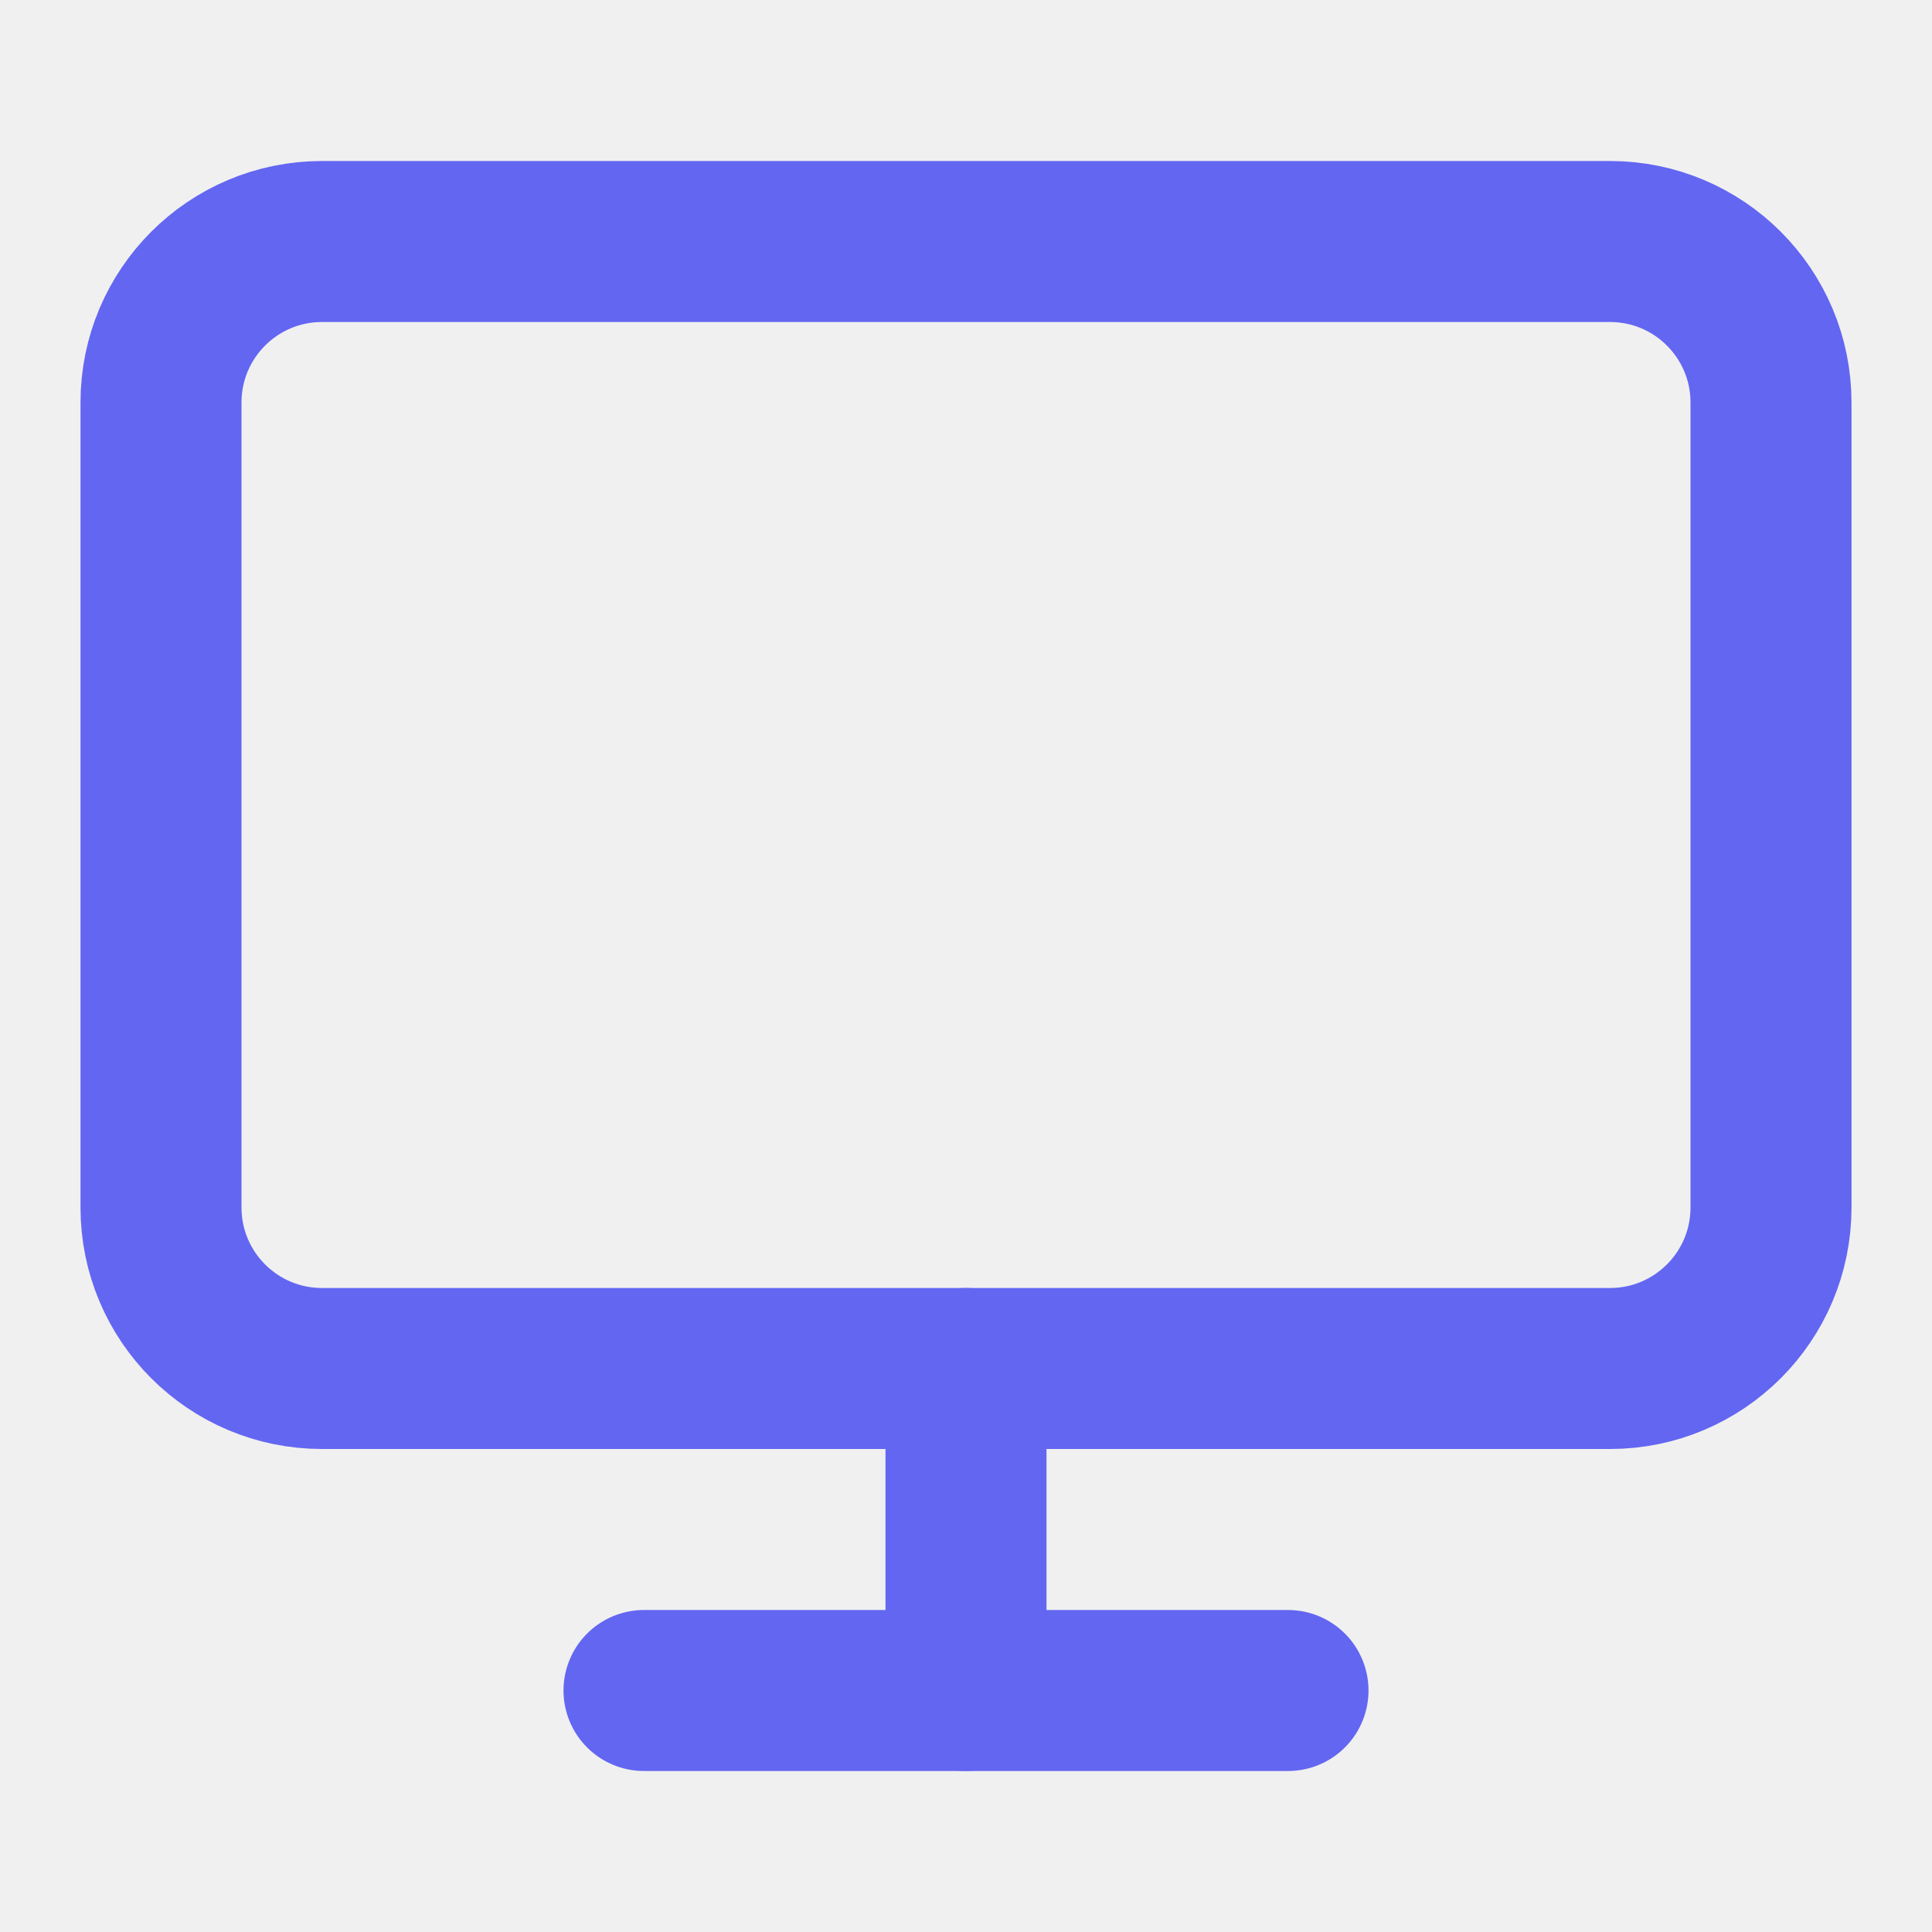
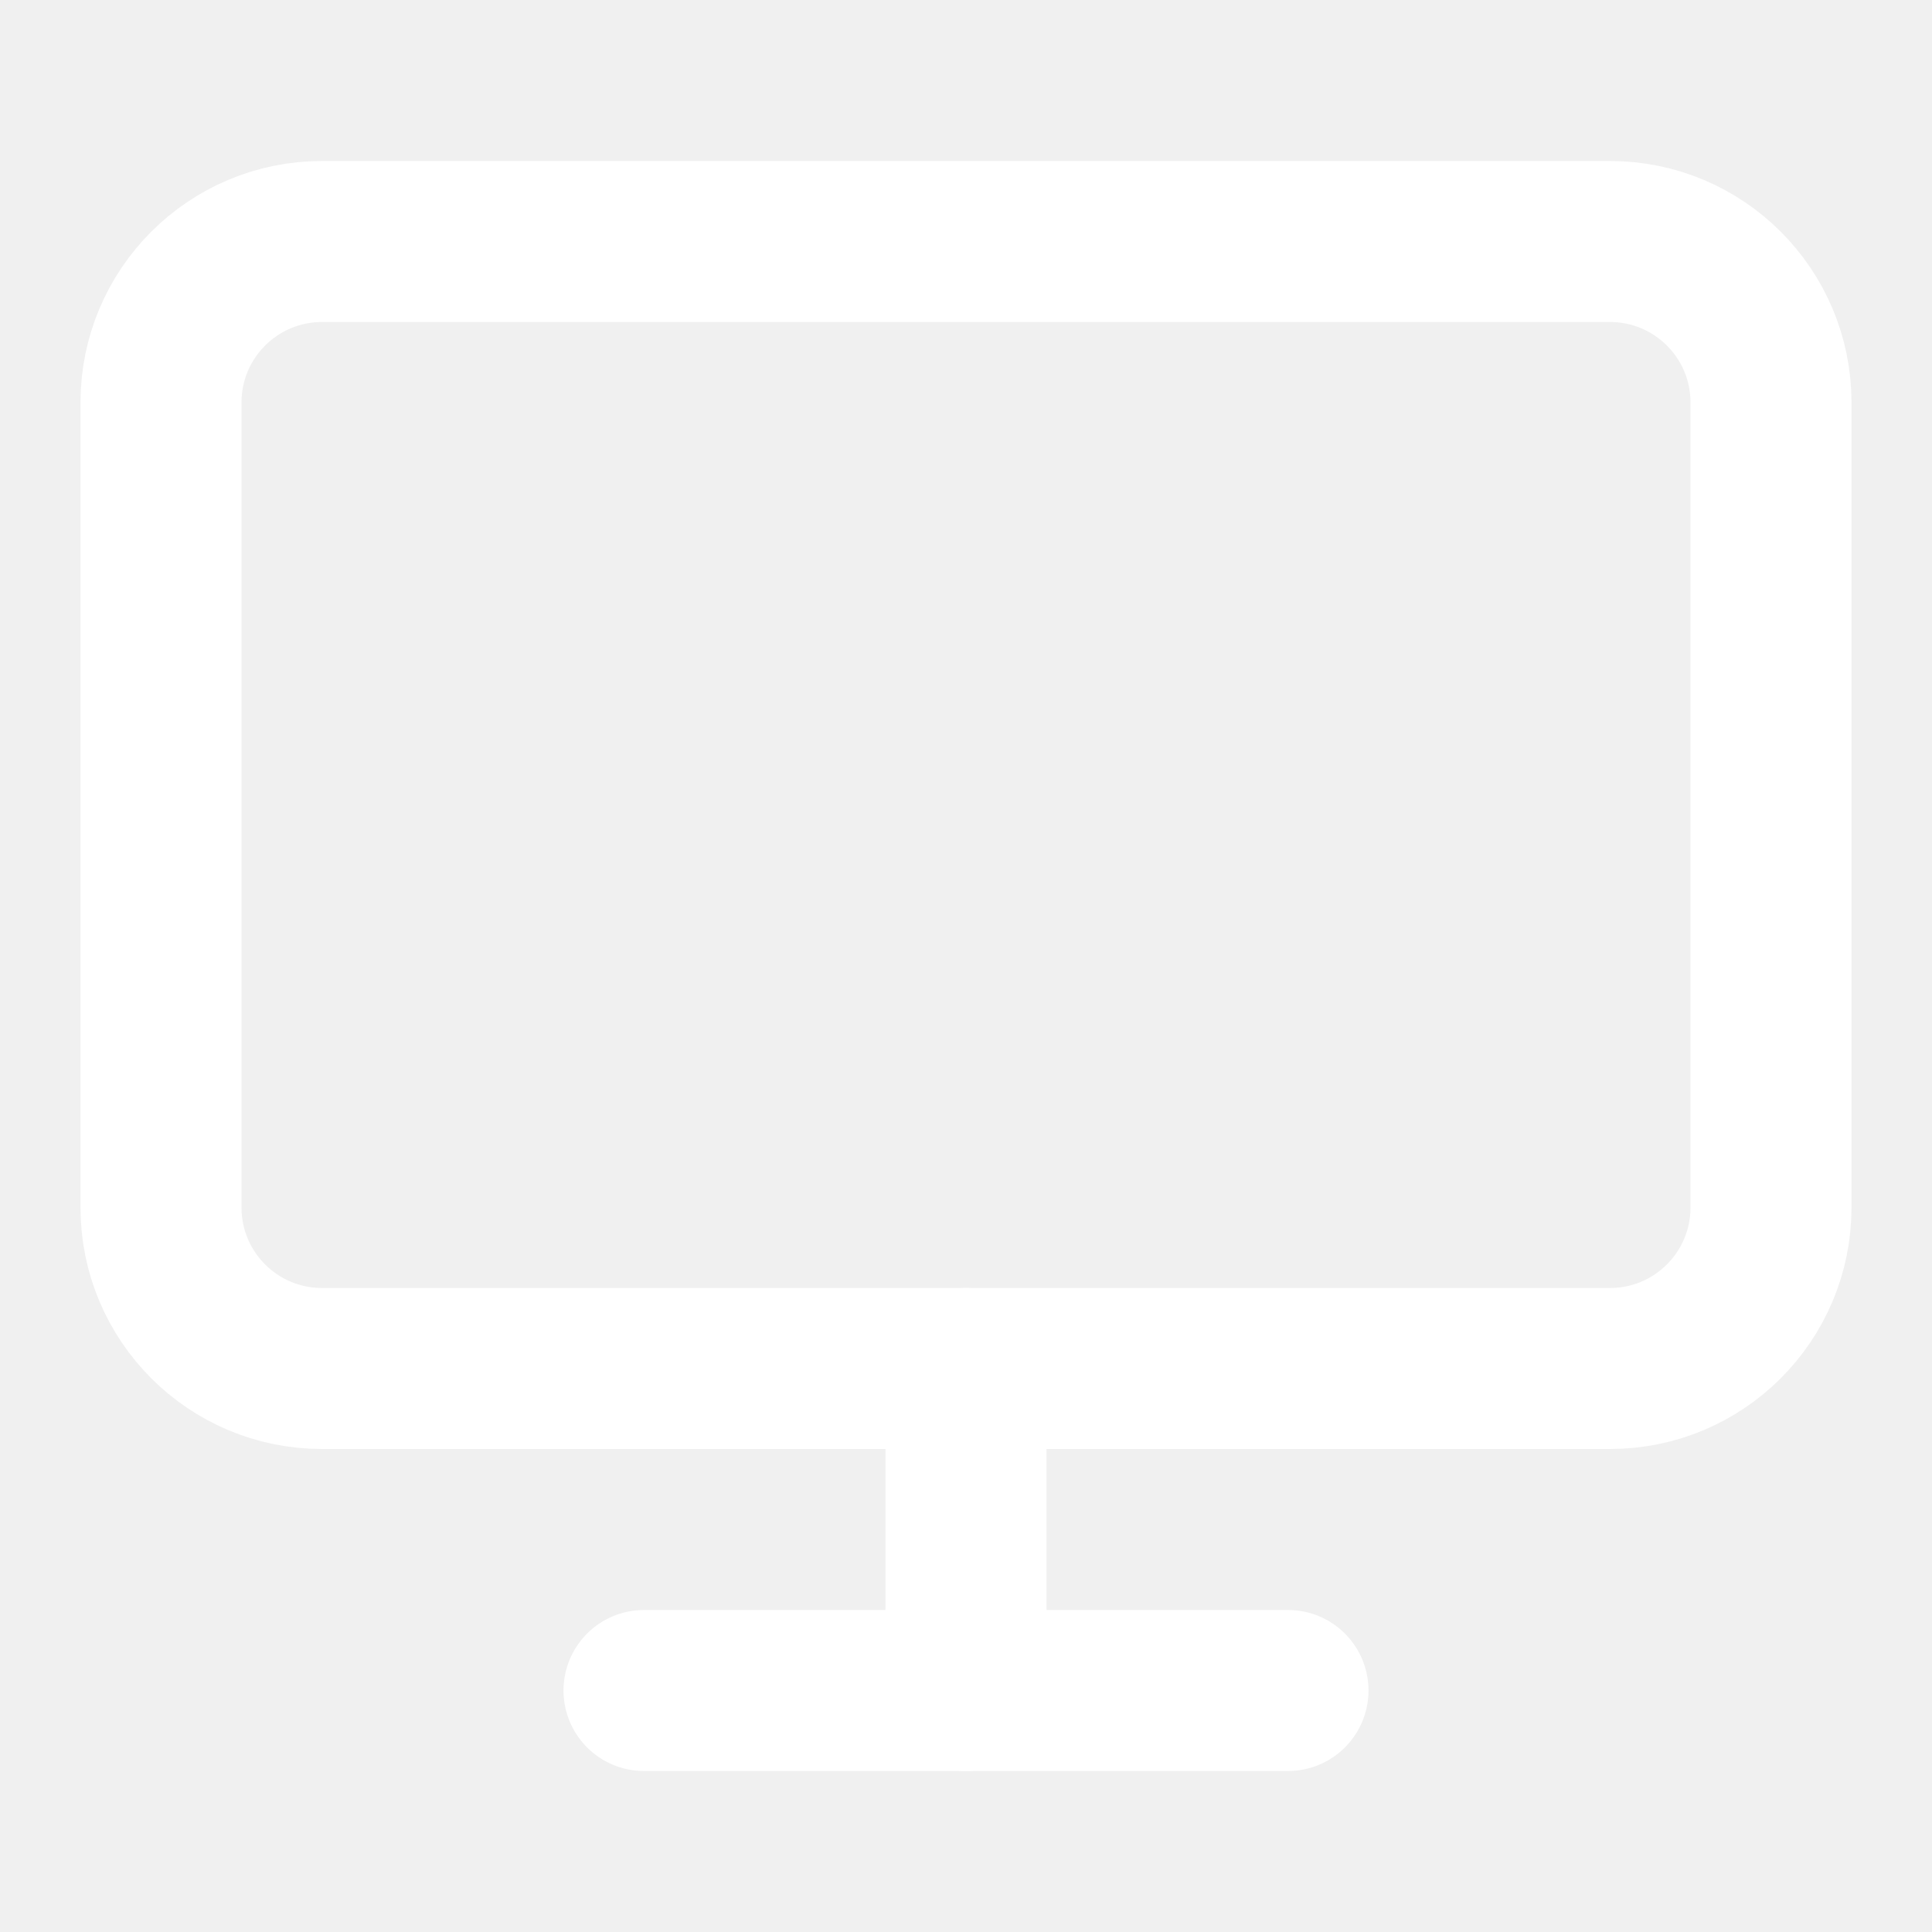
- <svg xmlns="http://www.w3.org/2000/svg" width="24" height="24" viewBox="0 0 24 24" fill="none" stroke="#6366f1" stroke-width="2" stroke-linecap="round" stroke-linejoin="round" class="feather feather-monitor">
+ <svg xmlns="http://www.w3.org/2000/svg" width="24" height="24" viewBox="0 0 24 24" fill="none" stroke="#fff" stroke-width="2" stroke-linecap="round" stroke-linejoin="round" class="feather feather-monitor">
  <rect x="2" y="3" width="20" height="14" rx="2" ry="2" />
  <line x1="8" y1="21" x2="16" y2="21" />
  <line x1="12" y1="17" x2="12" y2="21" />
</svg>
